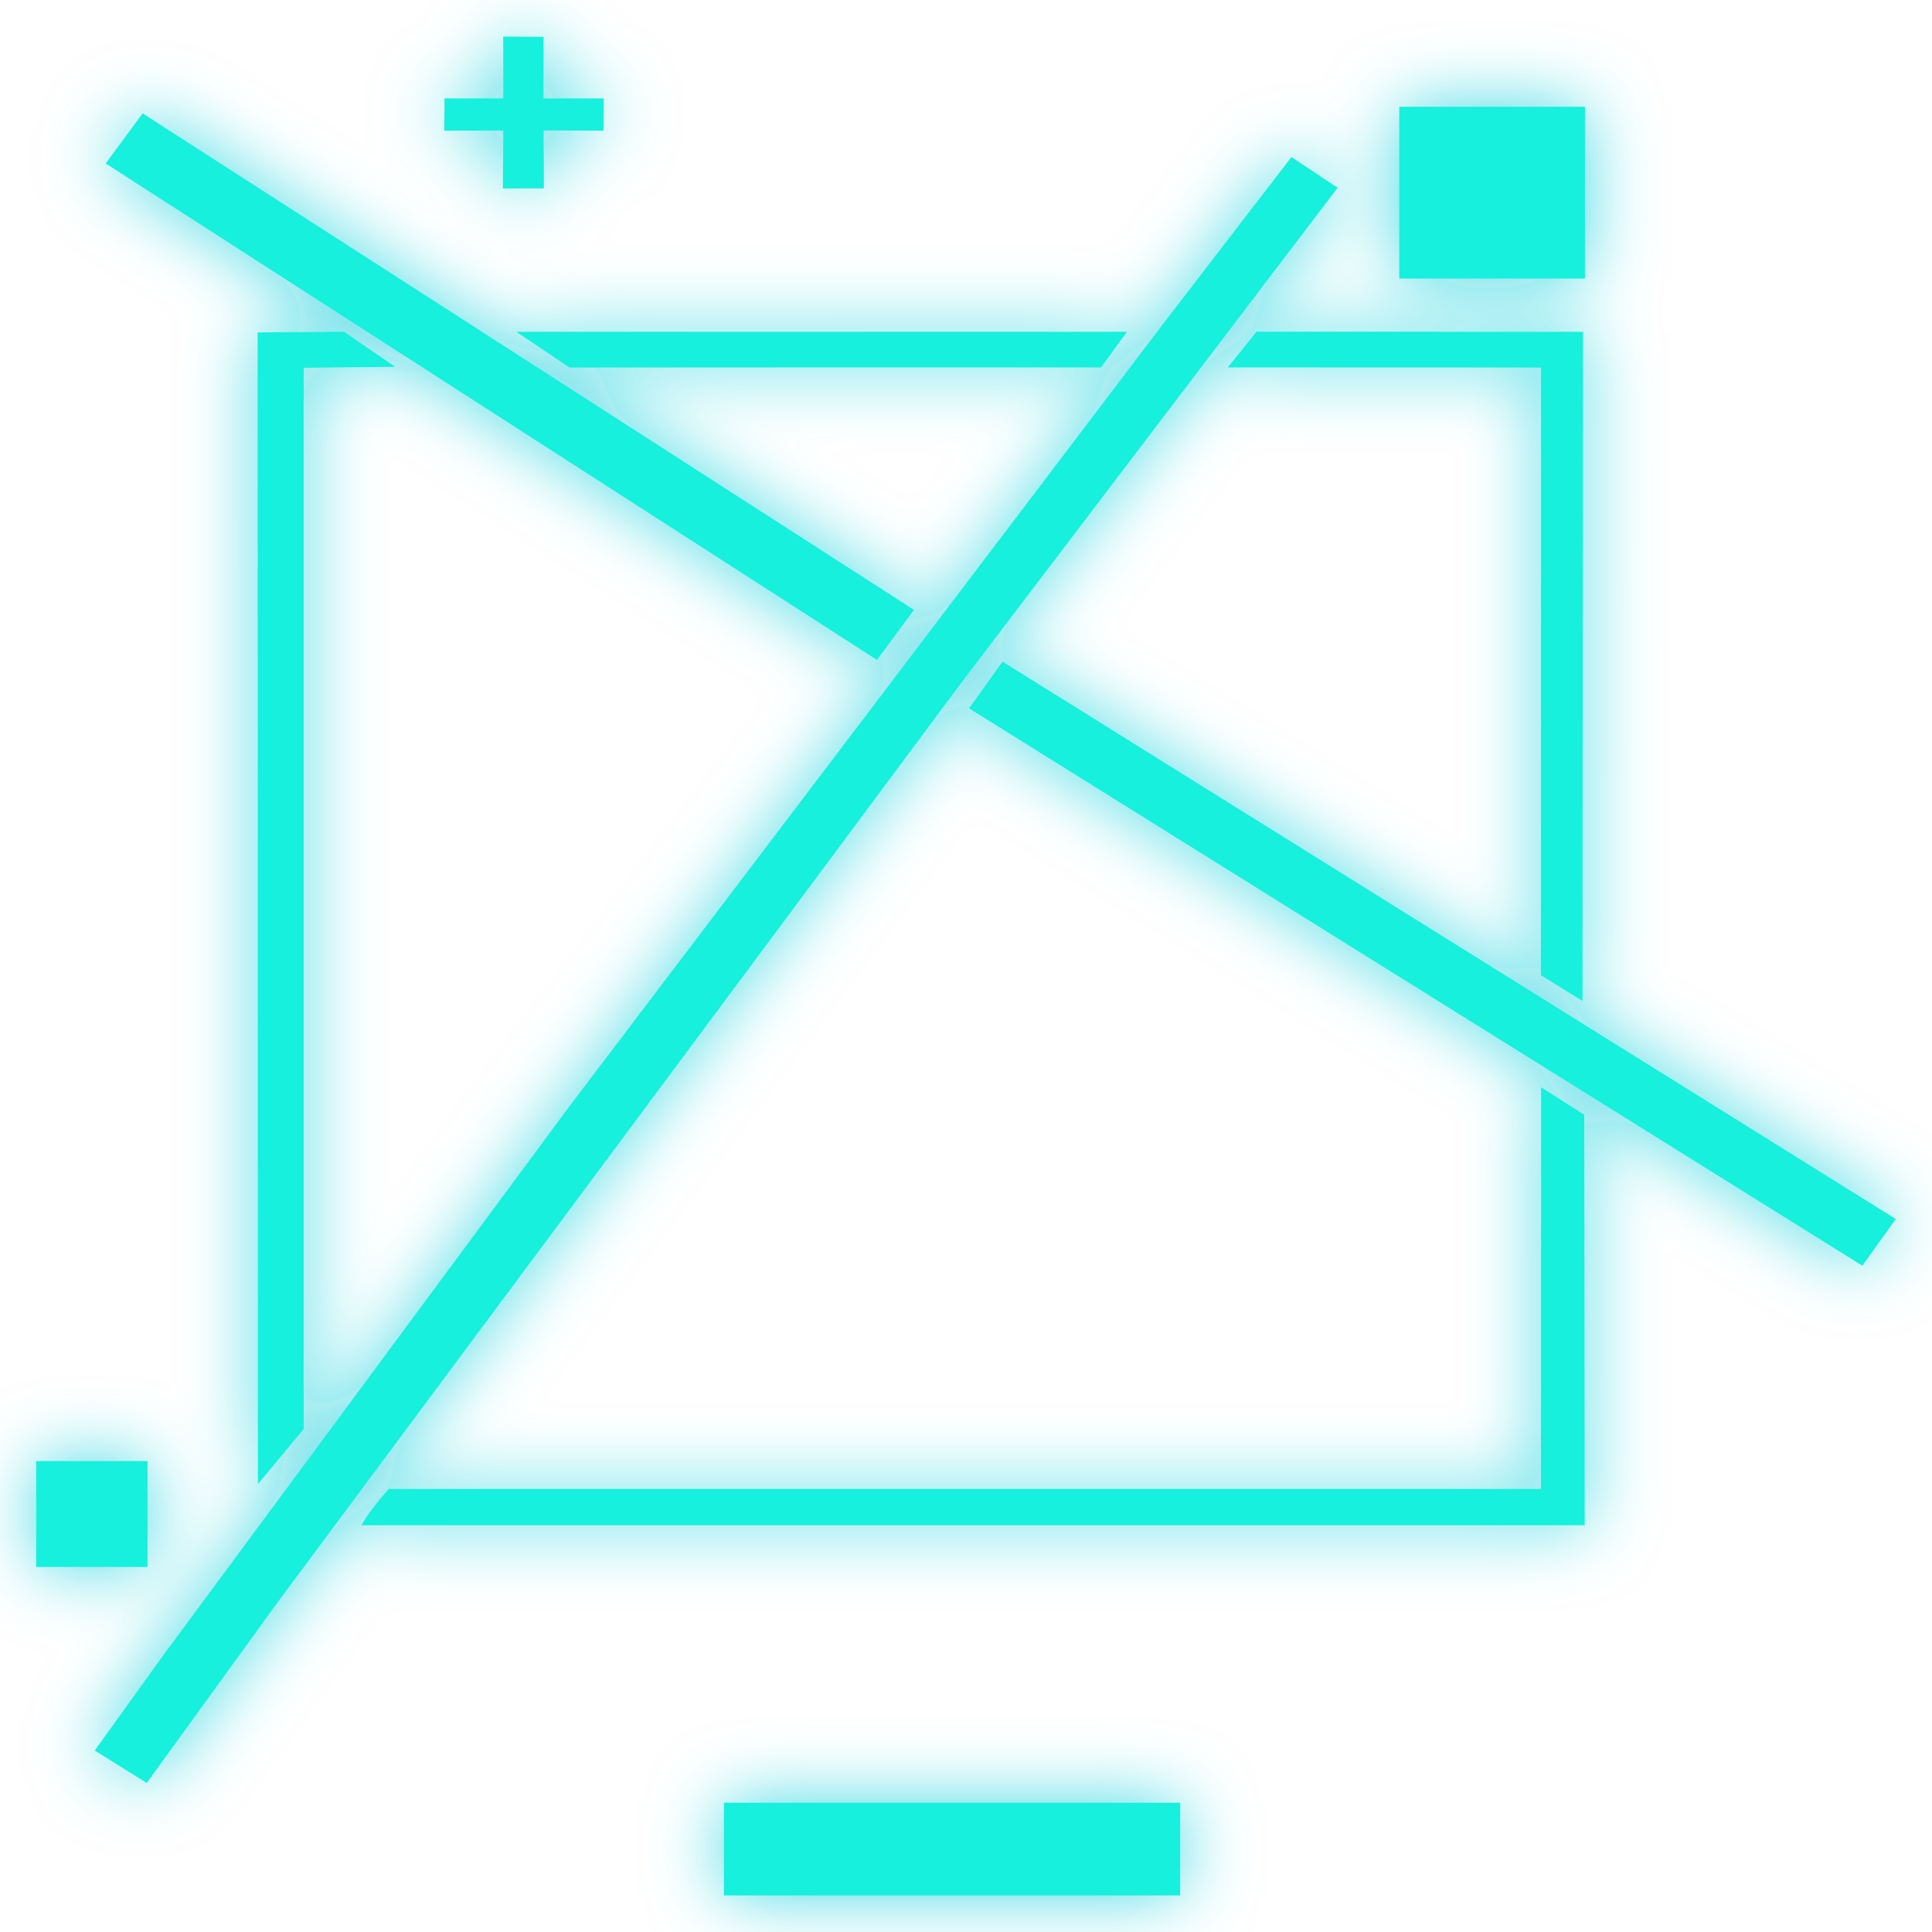
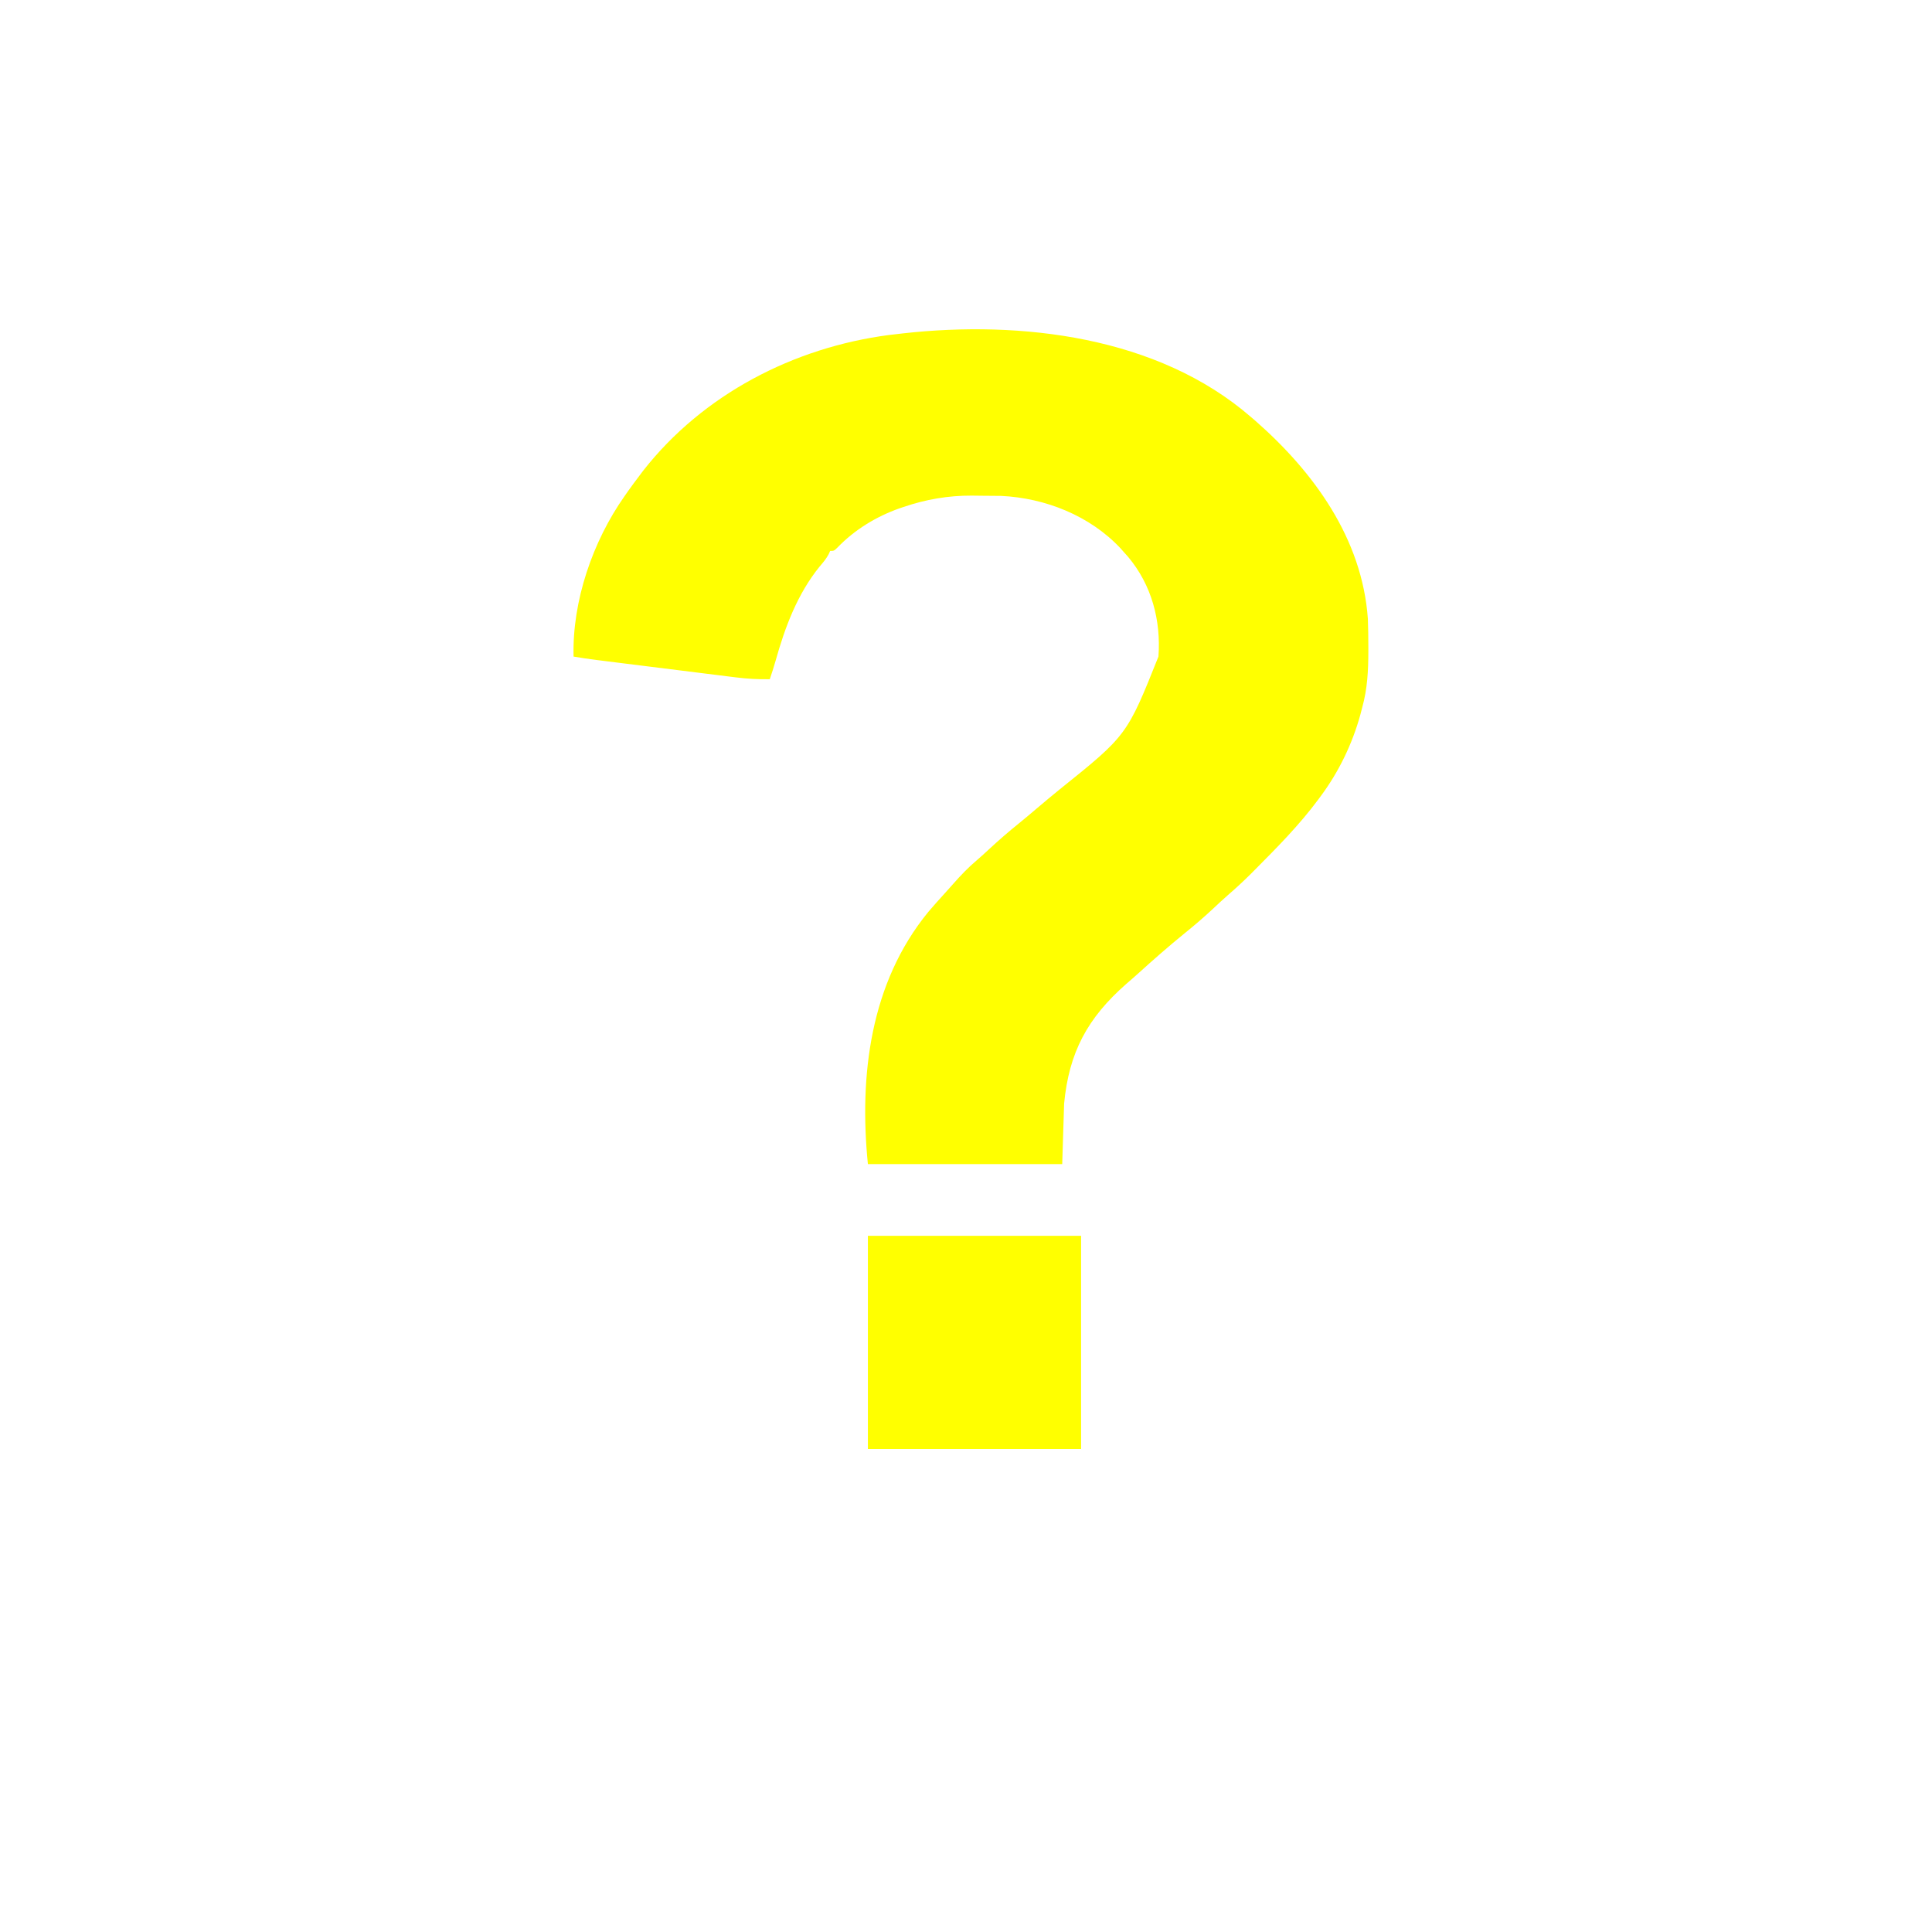
- <svg xmlns="http://www.w3.org/2000/svg" id="Warstwa_1" data-name="Warstwa 1" viewBox="0 0 480 480">
-   <defs>
-     <style>
-       .cls-1 {
-         fill: #19f0dc;
-       }
- 
-       .cls-2 {
-         filter: url(#outer-glow-8);
-       }
-     </style>
-     <filter id="outer-glow-8" x="-18" y="-18" width="516" height="516" filterUnits="userSpaceOnUse">
-       <feOffset dx="0" dy="0" />
-       <feGaussianBlur result="blur" stdDeviation="9" />
-       <feFlood flood-color="#14cddb" flood-opacity=".75" />
-       <feComposite in2="blur" operator="in" />
-       <feComposite in="SourceGraphic" />
-     </filter>
-   </defs>
-   <g class="cls-2">
-     <path class="cls-1" d="M89.77,378.93c1.81-3.1,4.1-5.97,6.85-9.01h286.23s.04-99.79.04-99.79l10.71,6.83.11,101.98H89.77Z" />
-     <polygon class="cls-1" points="75.44 91.37 75.44 355.05 64.08 368.71 64.01 82.59 85.47 82.43 98.2 91.14 75.44 91.37" />
-     <rect class="cls-1" x="179.85" y="447.88" width="113.36" height="23.03" />
-     <polygon class="cls-1" points="382.84 242.29 382.87 91.31 305.02 91.29 312.18 82.42 393.27 82.43 393.16 248.67 382.84 242.29" />
-     <rect class="cls-1" x="347.64" y="26.53" width="46.13" height="42.68" />
-     <polygon class="cls-1" points="273.55 91.29 141.46 91.3 128.3 82.45 280 82.43 273.55 91.29" />
-     <rect class="cls-1" x="9" y="363" width="27.66" height="26.31" />
-     <polygon class="cls-1" points="135.13 46.79 124.94 46.83 125.05 32.43 110.39 32.46 110.44 24.44 125.06 24.46 125.02 9.09 135.04 9.16 135.02 24.47 150 24.45 149.94 32.47 135.05 32.4 135.13 46.79" />
-     <polygon class="cls-1" points="249.07 164.38 471 302.86 462.7 314.46 240.77 175.99 249.07 164.38" />
-     <polygon class="cls-1" points="36.45 442.97 23.54 434.91 41 410.65 141.49 274.84 288.63 80.92 320.86 39.02 332.33 46.64 238.31 170.32 69.09 397.93 36.45 442.97" />
-     <polygon class="cls-1" points="35.44 28.17 227.07 151.52 217.89 163.96 26.26 40.61 35.44 28.17" />
-   </g>
+ <svg xmlns="http://www.w3.org/2000/svg" version="1.1" width="100" height="100" viewBox="0 0 1024 1024">
+   <path d="M0 0 C0.748 0.638 1.495 1.276 2.266 1.934 C33.31 29.123 58.989 64.413 62 107 C62.188 112 62.246 116.997 62.25 122 C62.251 122.694 62.251 123.387 62.252 124.102 C62.236 134.375 61.78 144.026 59 154 C58.671 155.266 58.343 156.532 58.004 157.836 C53.743 173.303 46.571 188.14 37 201 C36.612 201.528 36.223 202.057 35.823 202.601 C25.778 216.172 13.946 228.113 2.062 240.062 C1.035 241.098 1.035 241.098 -0.014 242.154 C-3.92 246.047 -7.934 249.752 -12.109 253.354 C-14.909 255.792 -17.605 258.336 -20.312 260.875 C-25.102 265.331 -30.019 269.554 -35.117 273.656 C-43.549 280.511 -51.728 287.681 -59.77 294.988 C-61.842 296.857 -63.945 298.682 -66.062 300.5 C-86.528 318.464 -96.435 336.699 -99 364 C-99.33 374.56 -99.66 385.12 -100 396 C-133.99 396 -167.98 396 -203 396 C-207.701 348.988 -201.728 299.923 -171.062 262.43 C-168.204 259.062 -165.268 255.773 -162.289 252.512 C-160.747 250.82 -159.222 249.114 -157.711 247.395 C-153.765 242.913 -149.784 238.752 -145.219 234.902 C-143.004 233.003 -140.861 231.038 -138.724 229.052 C-133.58 224.274 -128.318 219.72 -122.848 215.312 C-119.694 212.751 -116.594 210.133 -113.5 207.5 C-109.554 204.145 -105.584 200.828 -101.562 197.562 C-65.688 168.752 -65.688 168.752 -49 127 C-47.602 107.819 -52.589 89.061 -65.078 74.141 C-65.712 73.434 -66.347 72.728 -67 72 C-67.717 71.19 -68.433 70.381 -69.172 69.547 C-85.337 52.325 -108.955 42.949 -132.402 41.839 C-135.584 41.801 -138.766 41.769 -141.949 41.76 C-143.968 41.75 -145.985 41.719 -148.004 41.688 C-160.456 41.639 -172.231 43.67 -184.062 47.688 C-184.811 47.941 -185.56 48.194 -186.332 48.456 C-198.633 52.815 -210.07 59.792 -219.148 69.234 C-221 71 -221 71 -223 71 C-223.257 71.572 -223.513 72.145 -223.777 72.734 C-225.123 75.228 -226.709 77.108 -228.562 79.25 C-240.384 93.861 -246.904 111.318 -251.922 129.223 C-252.862 132.518 -253.888 135.759 -255 139 C-261.138 139.097 -267.013 138.786 -273.096 138.006 C-273.956 137.9 -274.816 137.795 -275.702 137.686 C-278.514 137.339 -281.325 136.984 -284.137 136.629 C-286.105 136.384 -288.073 136.14 -290.041 135.896 C-294.153 135.386 -298.264 134.872 -302.374 134.355 C-307.636 133.694 -312.898 133.038 -318.161 132.385 C-323.195 131.76 -328.228 131.132 -333.262 130.504 C-334.218 130.385 -335.173 130.266 -336.158 130.143 C-338.87 129.804 -341.581 129.464 -344.292 129.123 C-345.088 129.024 -345.885 128.925 -346.705 128.822 C-350.822 128.303 -354.912 127.715 -359 127 C-359.756 97.584 -348.865 65.952 -332 42 C-331.375 41.103 -330.75 40.206 -330.105 39.281 C-328.114 36.485 -326.073 33.736 -324 31 C-323.37 30.162 -322.739 29.324 -322.09 28.461 C-290.397 -11.965 -242.433 -36.813 -191.789 -43.445 C-190.193 -43.635 -188.597 -43.82 -187 -44 C-186.128 -44.102 -185.257 -44.203 -184.358 -44.308 C-121.845 -51.288 -49.272 -42.731 0 0 Z " fill="#FFFF00" transform="translate(663,221)" />
+   <path d="M0 0 C37.29 0 74.58 0 113 0 C113 37.29 113 74.58 113 113 C75.71 113 38.42 113 0 113 C0 75.71 0 38.42 0 0 Z " fill="#FFFF00" transform="translate(460,655)" />
</svg>
